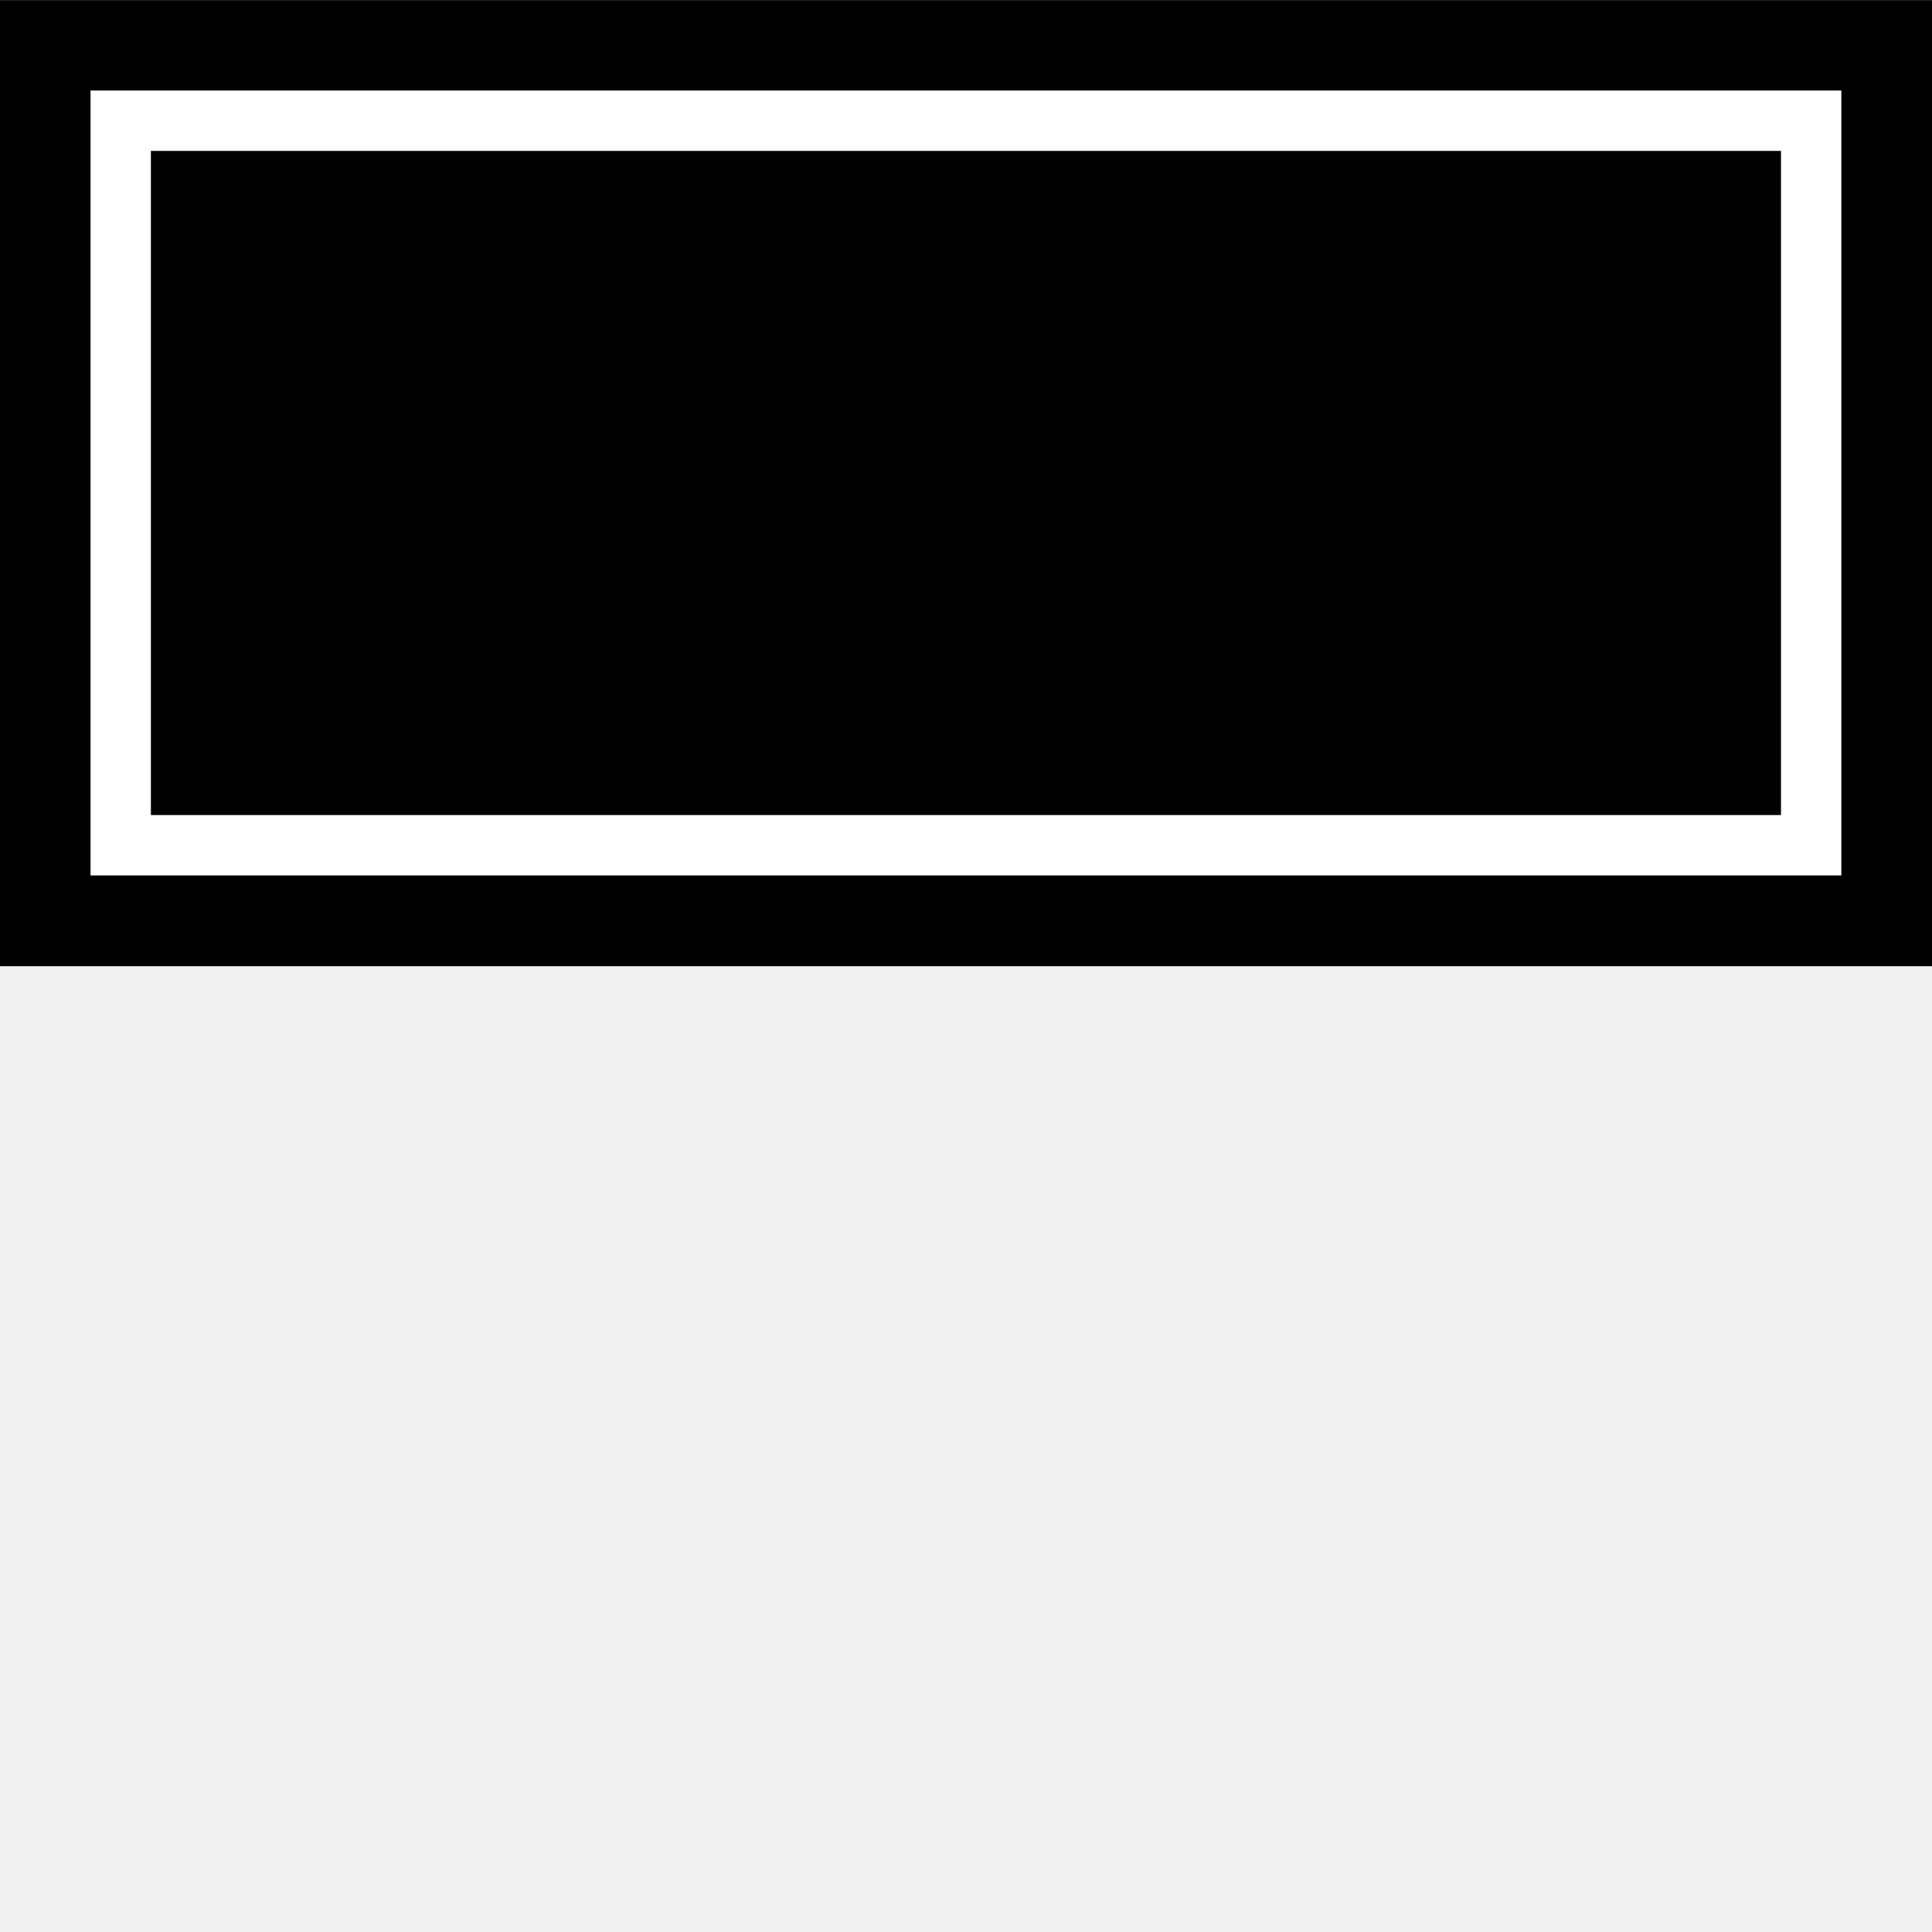
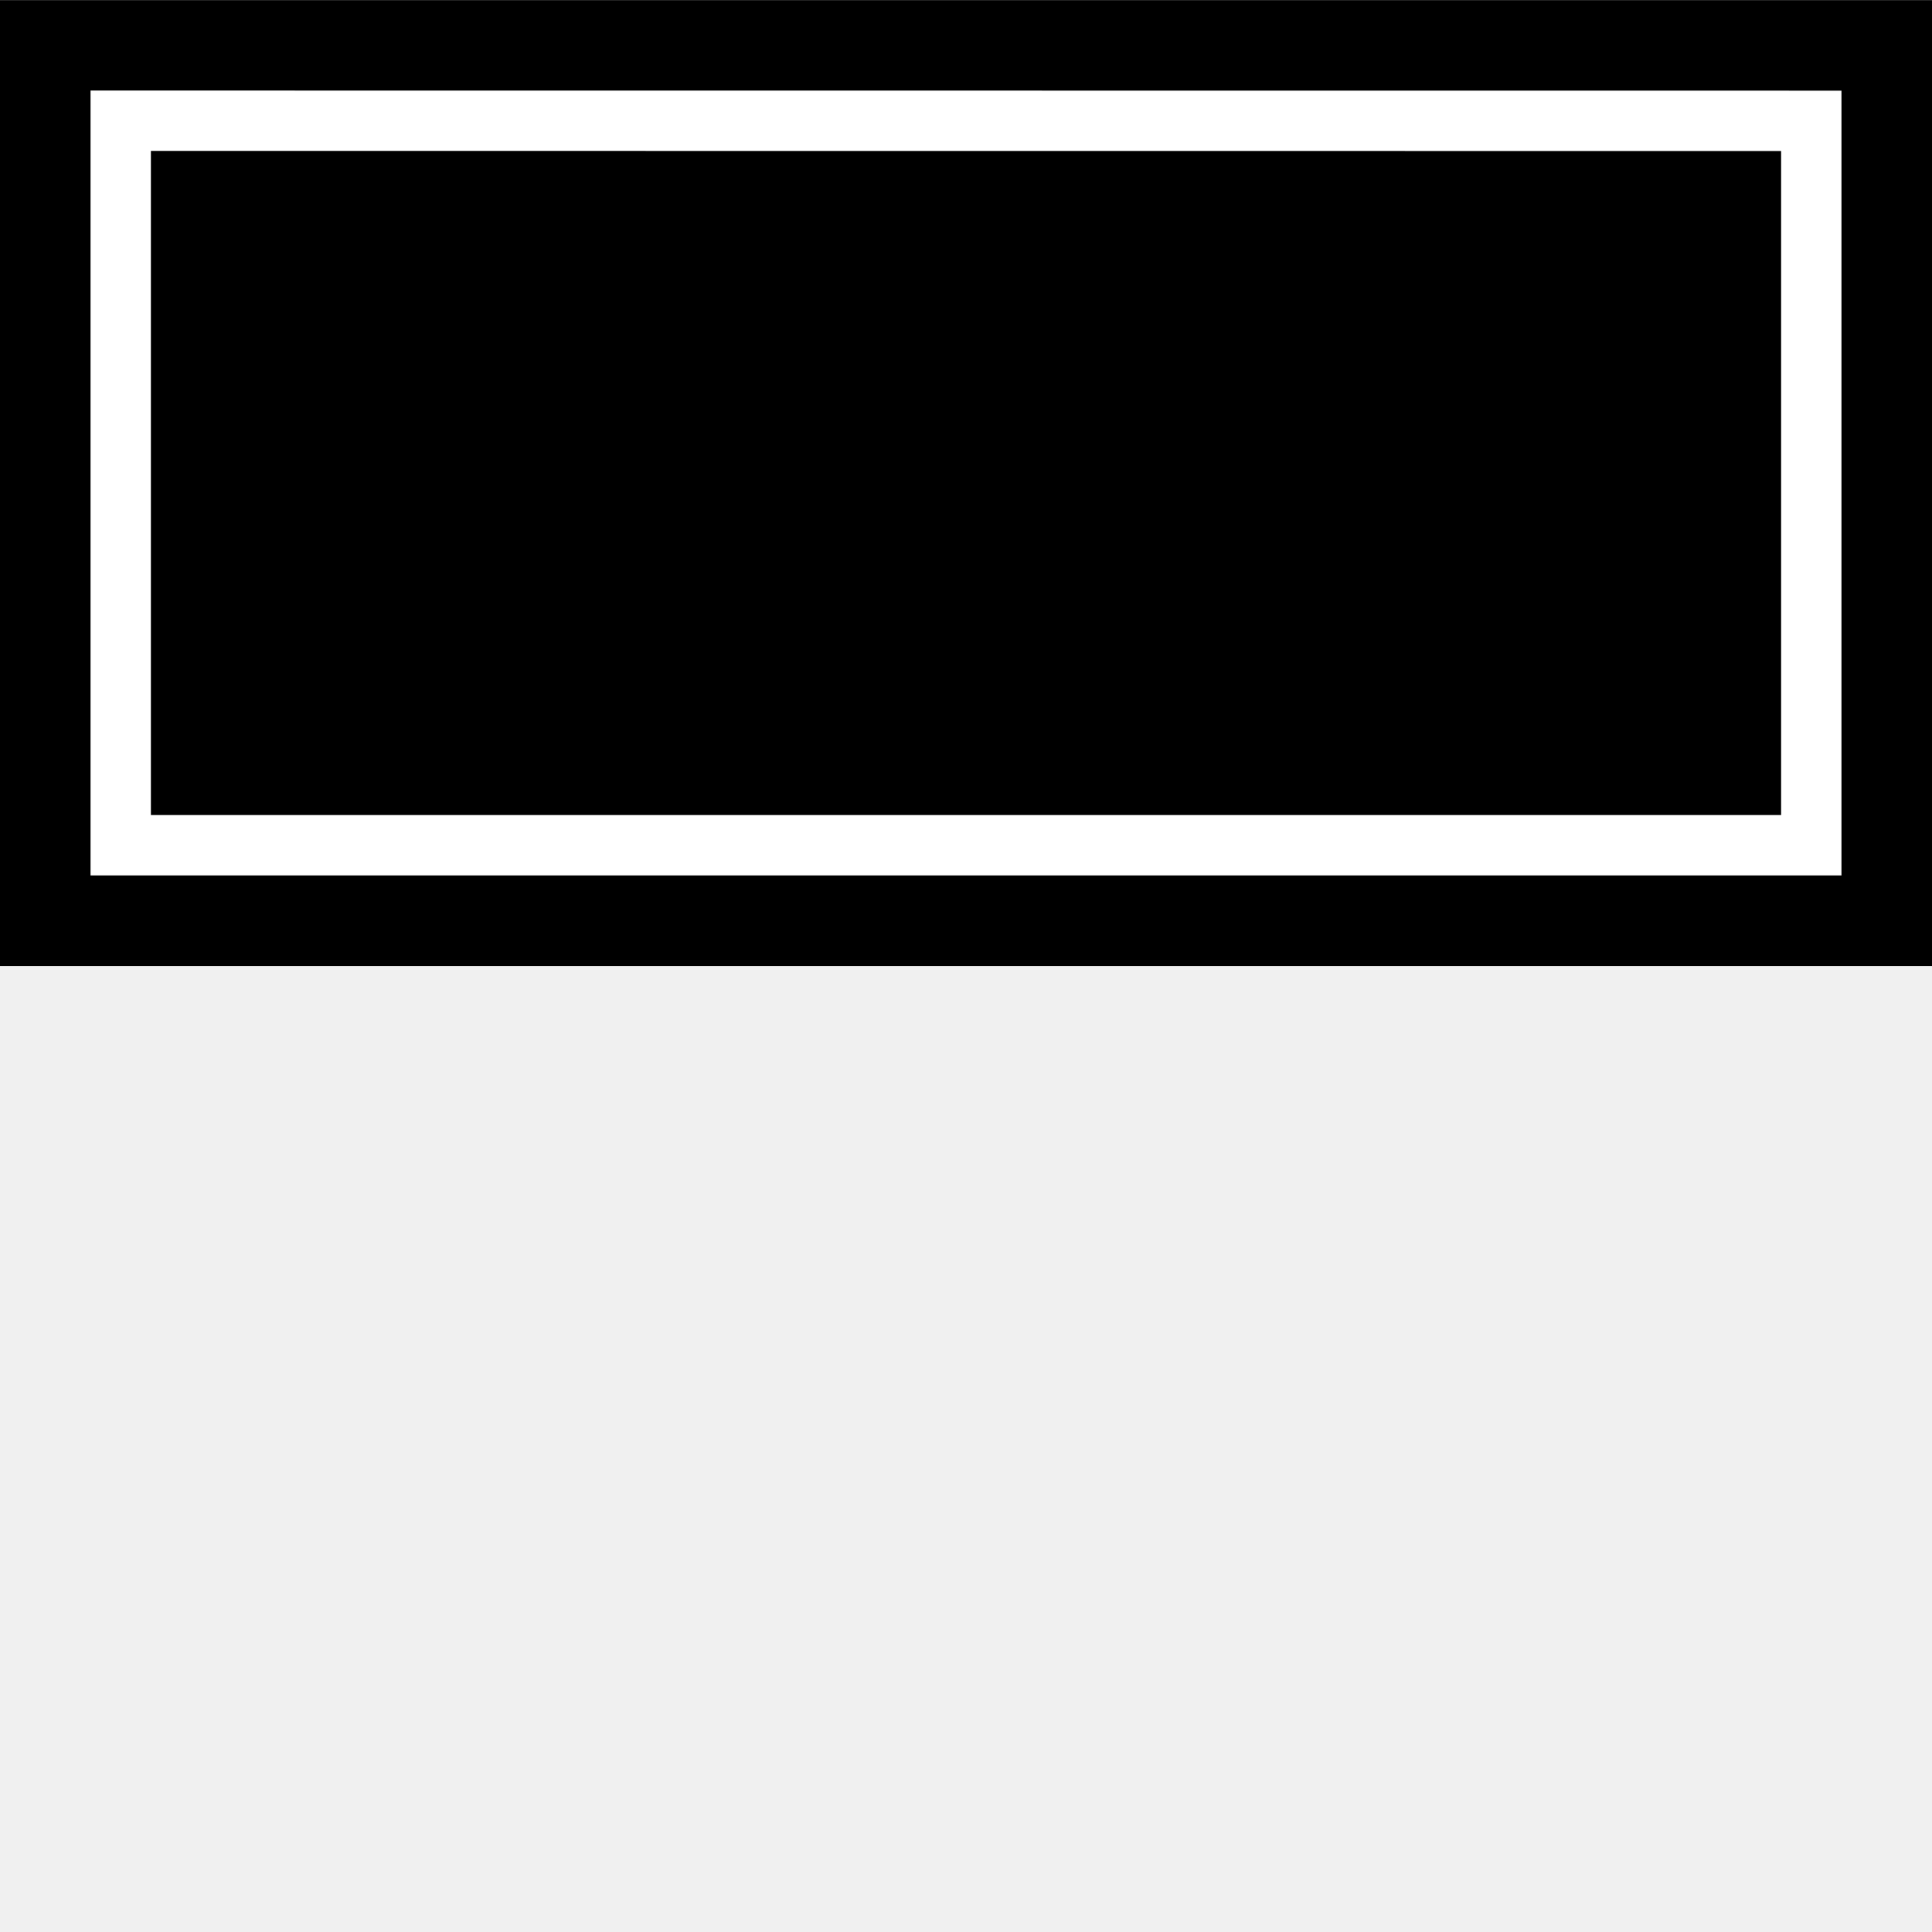
<svg xmlns="http://www.w3.org/2000/svg" width="64" height="64" viewBox="0 0 16.933 16.933" version="1.1" id="svg5">
  <defs id="defs2" />
  <g id="layer2" style="display:inline">
-     <rect style="opacity:1;fill:#000000;stroke-width:0.265" id="rect1008" width="16.933" height="8.467" x="-0" y="0.001" />
-     <path id="rect2099" style="opacity:1;fill:none;stroke:#ffffff;stroke-width:0.529;stroke-dasharray:none;stroke-opacity:1" d="m 1.058,7.408 c 4.939,0 9.878,0 14.816,0 0,-2.117 0,-4.233 0,-6.35 -4.939,0 -9.878,0 -14.816,0 0,2.117 -10e-8,4.233 0,6.35 z" />
+     <rect style="opacity:1;fill:#000000;stroke-width:0.265" id="rect1008" width="16.934" height="8.466" x="-0" y="0.001" />
+     <path id="rect2099" style="opacity:1;fill:none;stroke:#ffffff;stroke-width:0.529;stroke-dasharray:none;stroke-opacity:1" d="M 1.058,7.408 15.875,7.408 V 1.059 L 1.058,1.058 Z" />
  </g>
</svg>
